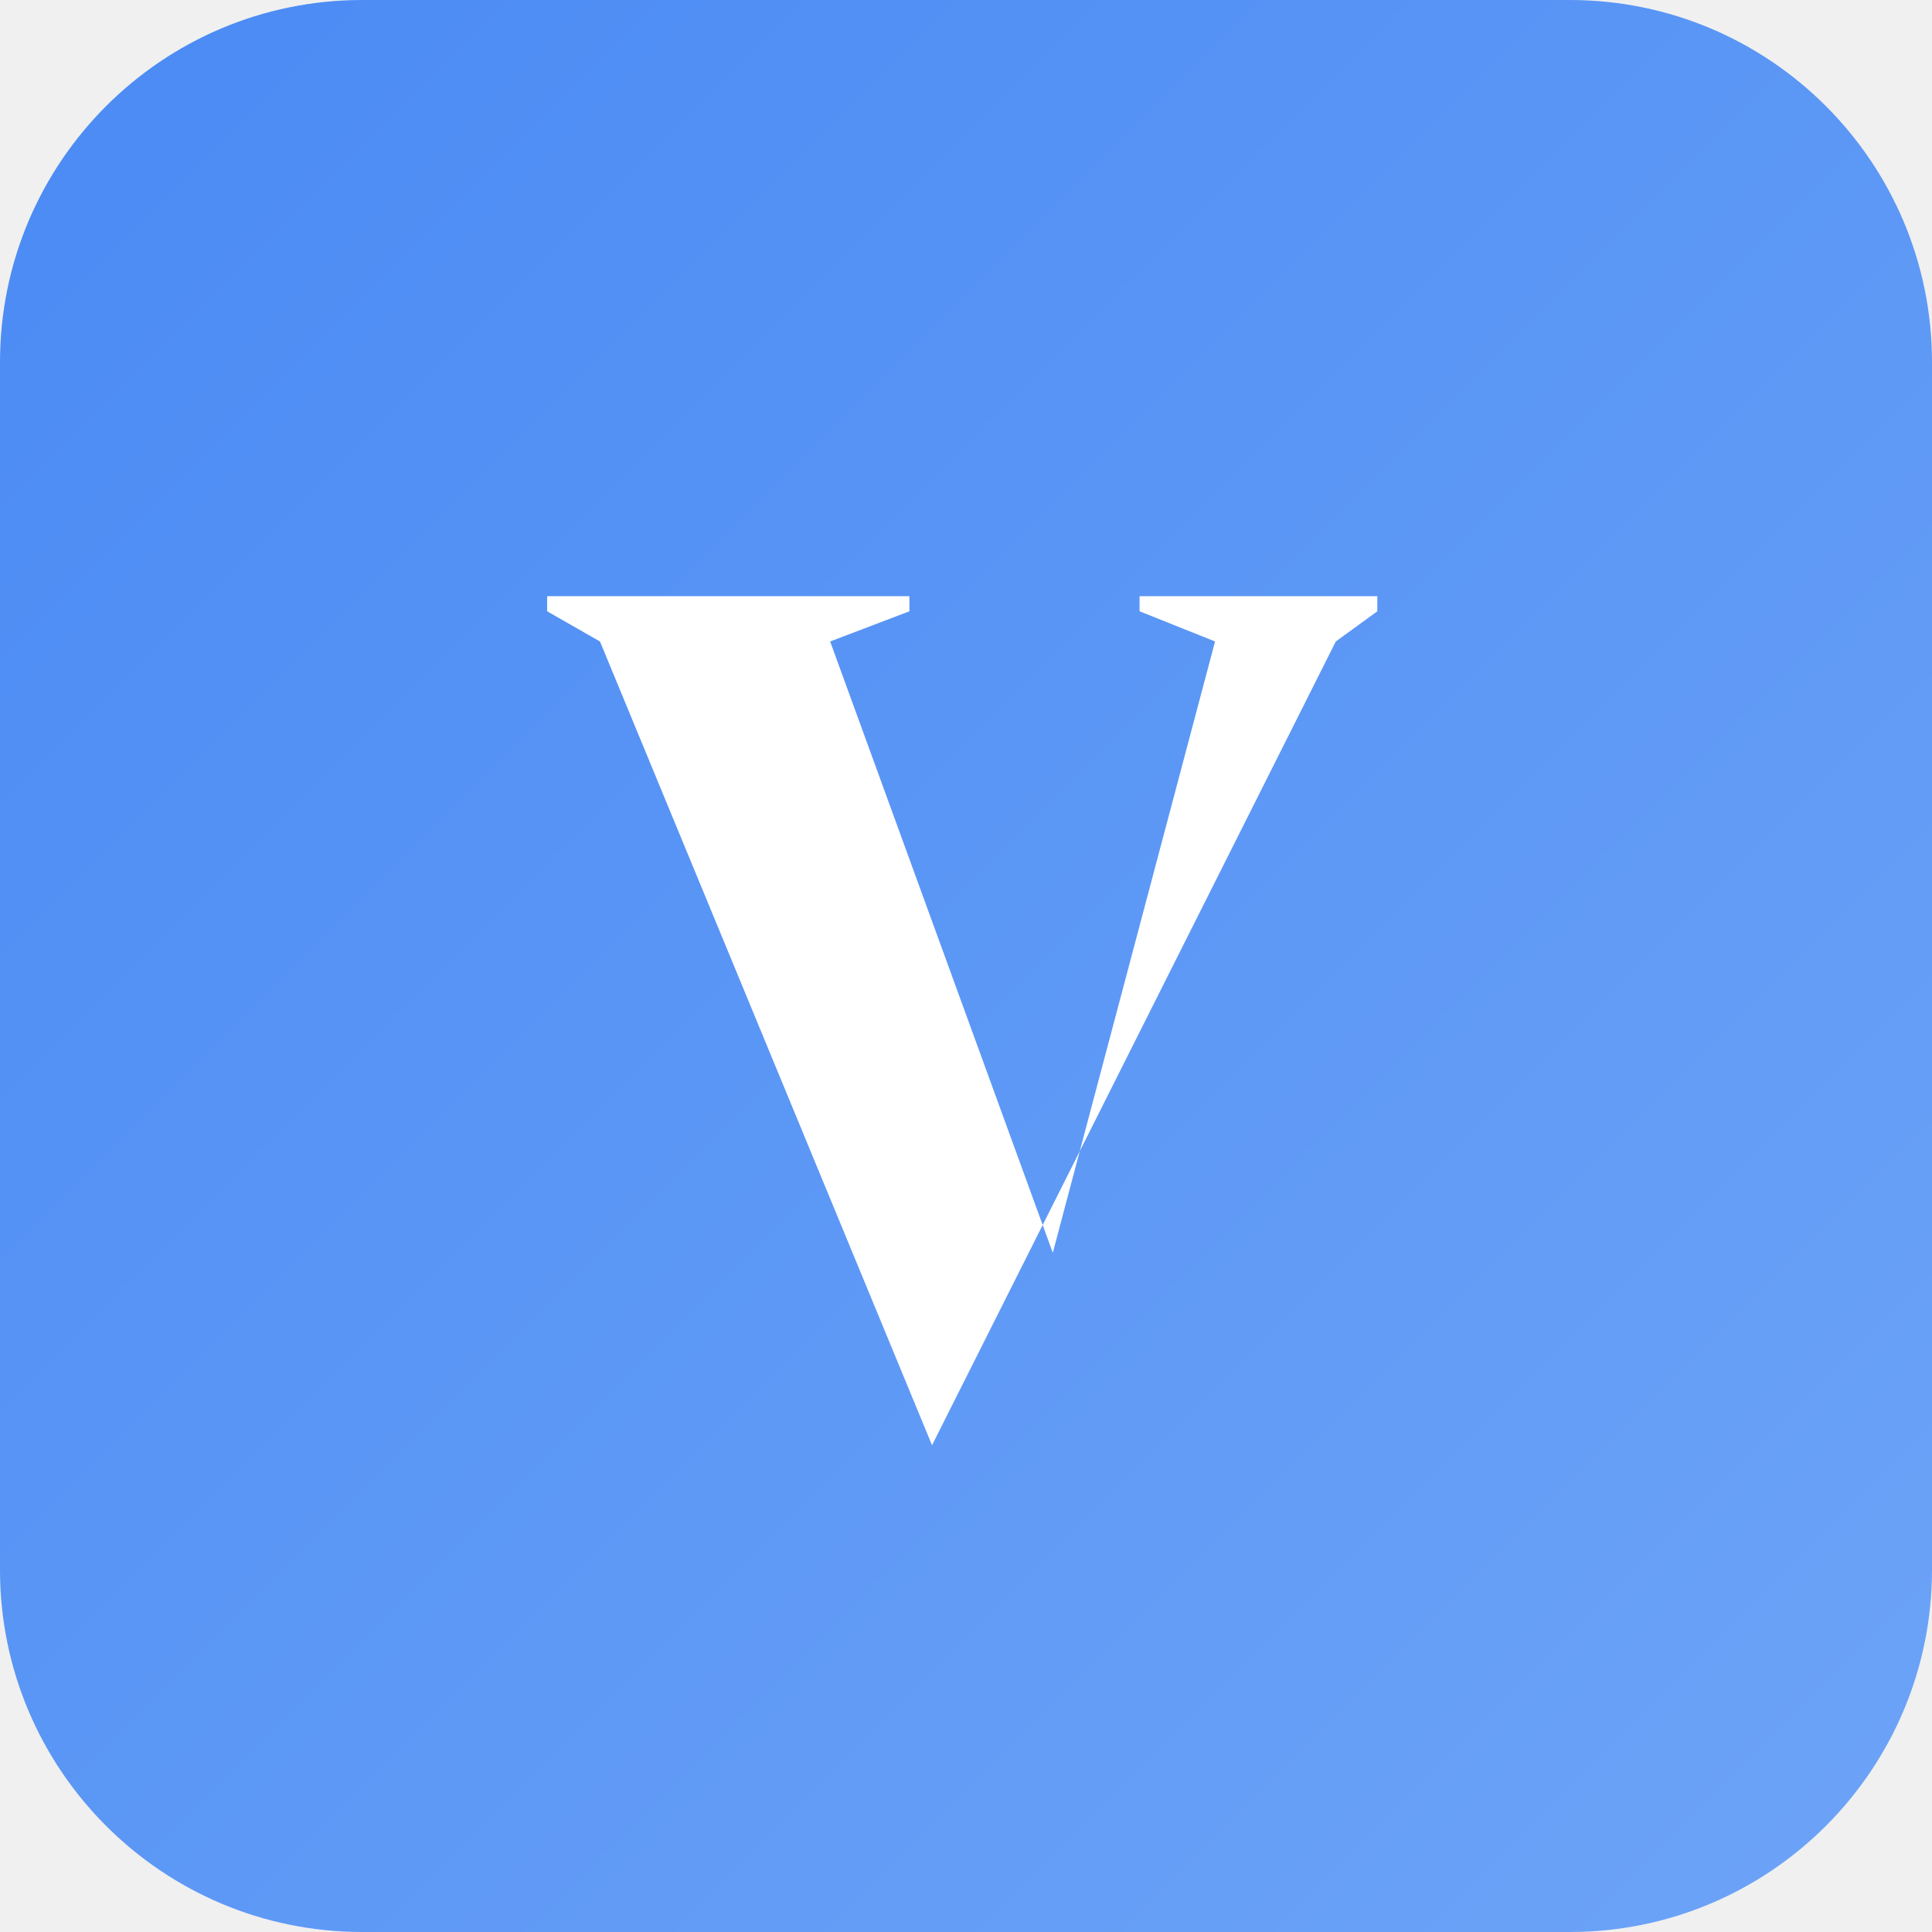
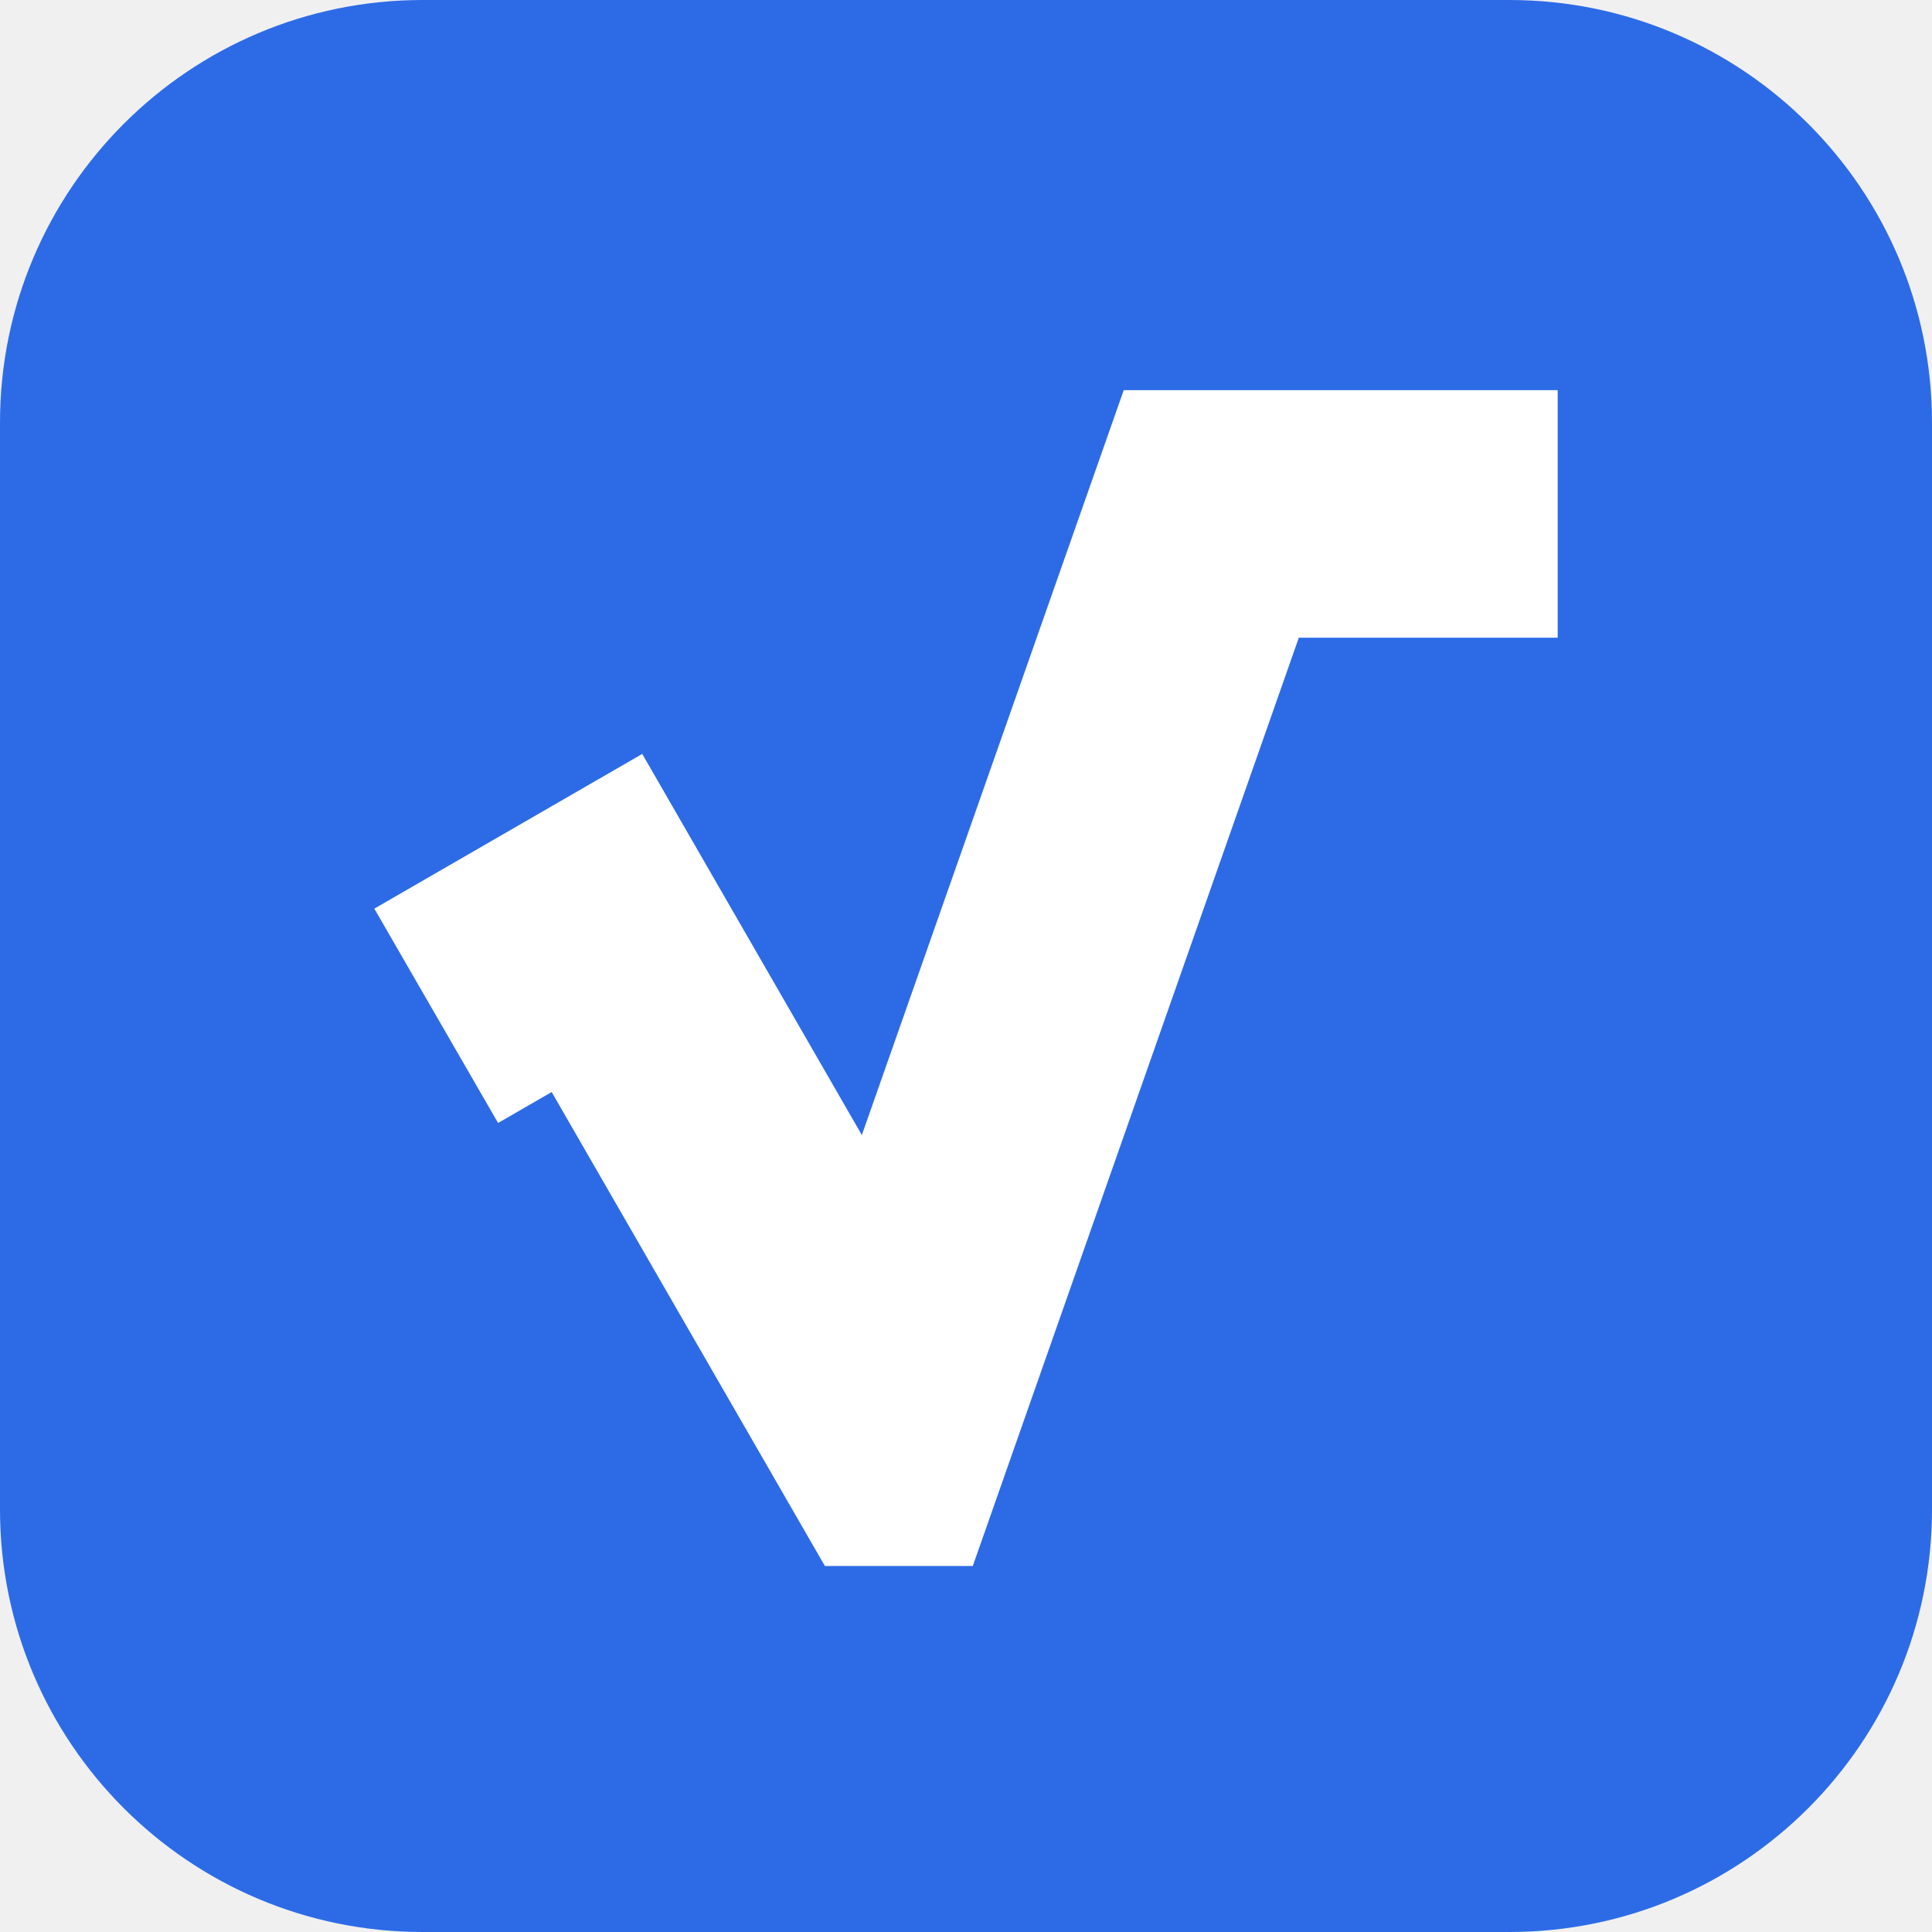
- <svg xmlns="http://www.w3.org/2000/svg" viewBox="0 0 512 512">
-   <defs>
-     <linearGradient id="bg" x1="0" y1="0" x2="1" y2="1">
-       <stop offset="0%" stop-color="#4a8af4" />
-       <stop offset="100%" stop-color="#6da4f7" />
-     </linearGradient>
-   </defs>
-   <rect width="512" height="512" rx="96" fill="url(#bg)" />
-   <path fill-rule="evenodd" fill="white" d="M145,158 L241,158 L241,162 L220,170 L279,332 L322,170 L302,162 L302,158 L365,158 L365,162 L354,170 L247,383 L159,170 L145,162 Z" />
+ <svg xmlns="http://www.w3.org/2000/svg" viewBox="0 0 256 256">
+   <rect width="256" height="256" rx="56" fill="#2d6be6" />
+   <polygon points="66.0,148.8 73.1,144.7 109.3,207.5 128.9,207.5 172.1,84.5 206.4,84.5 206.4,51.7 148.9,51.7 114.2,150.4 85.1,99.9 49.6,120.4" fill="#fff" />
</svg>
